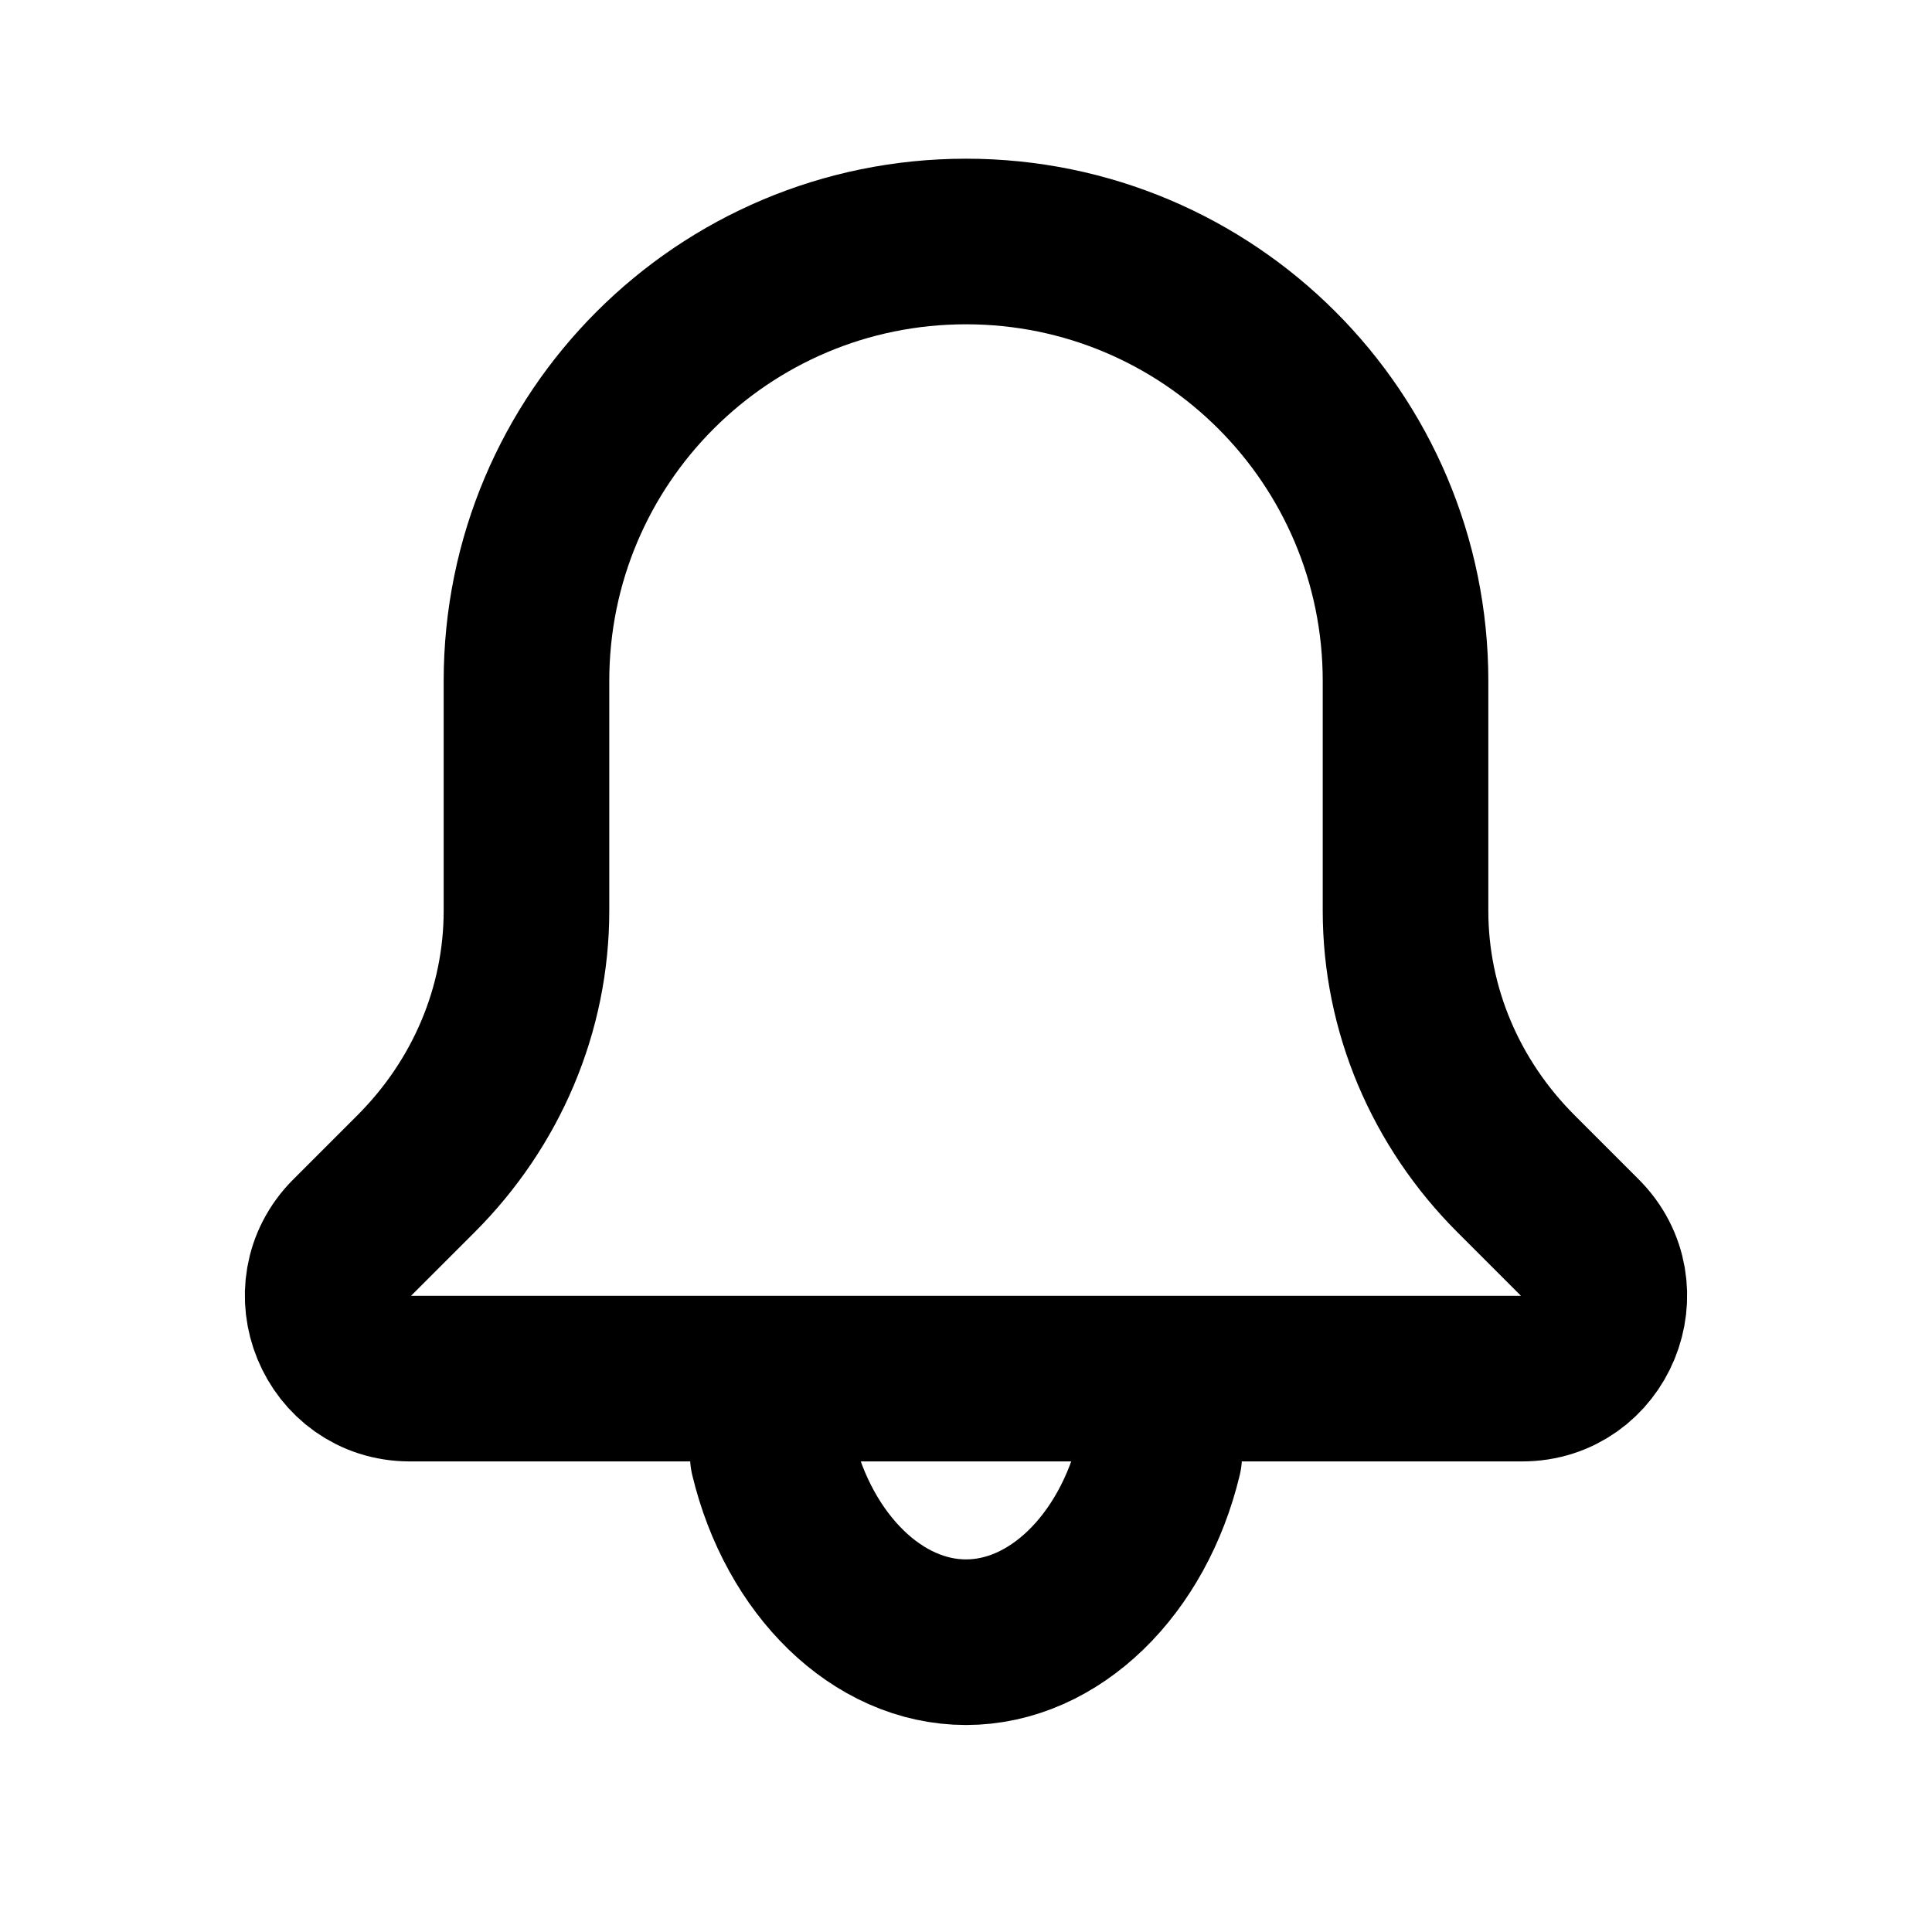
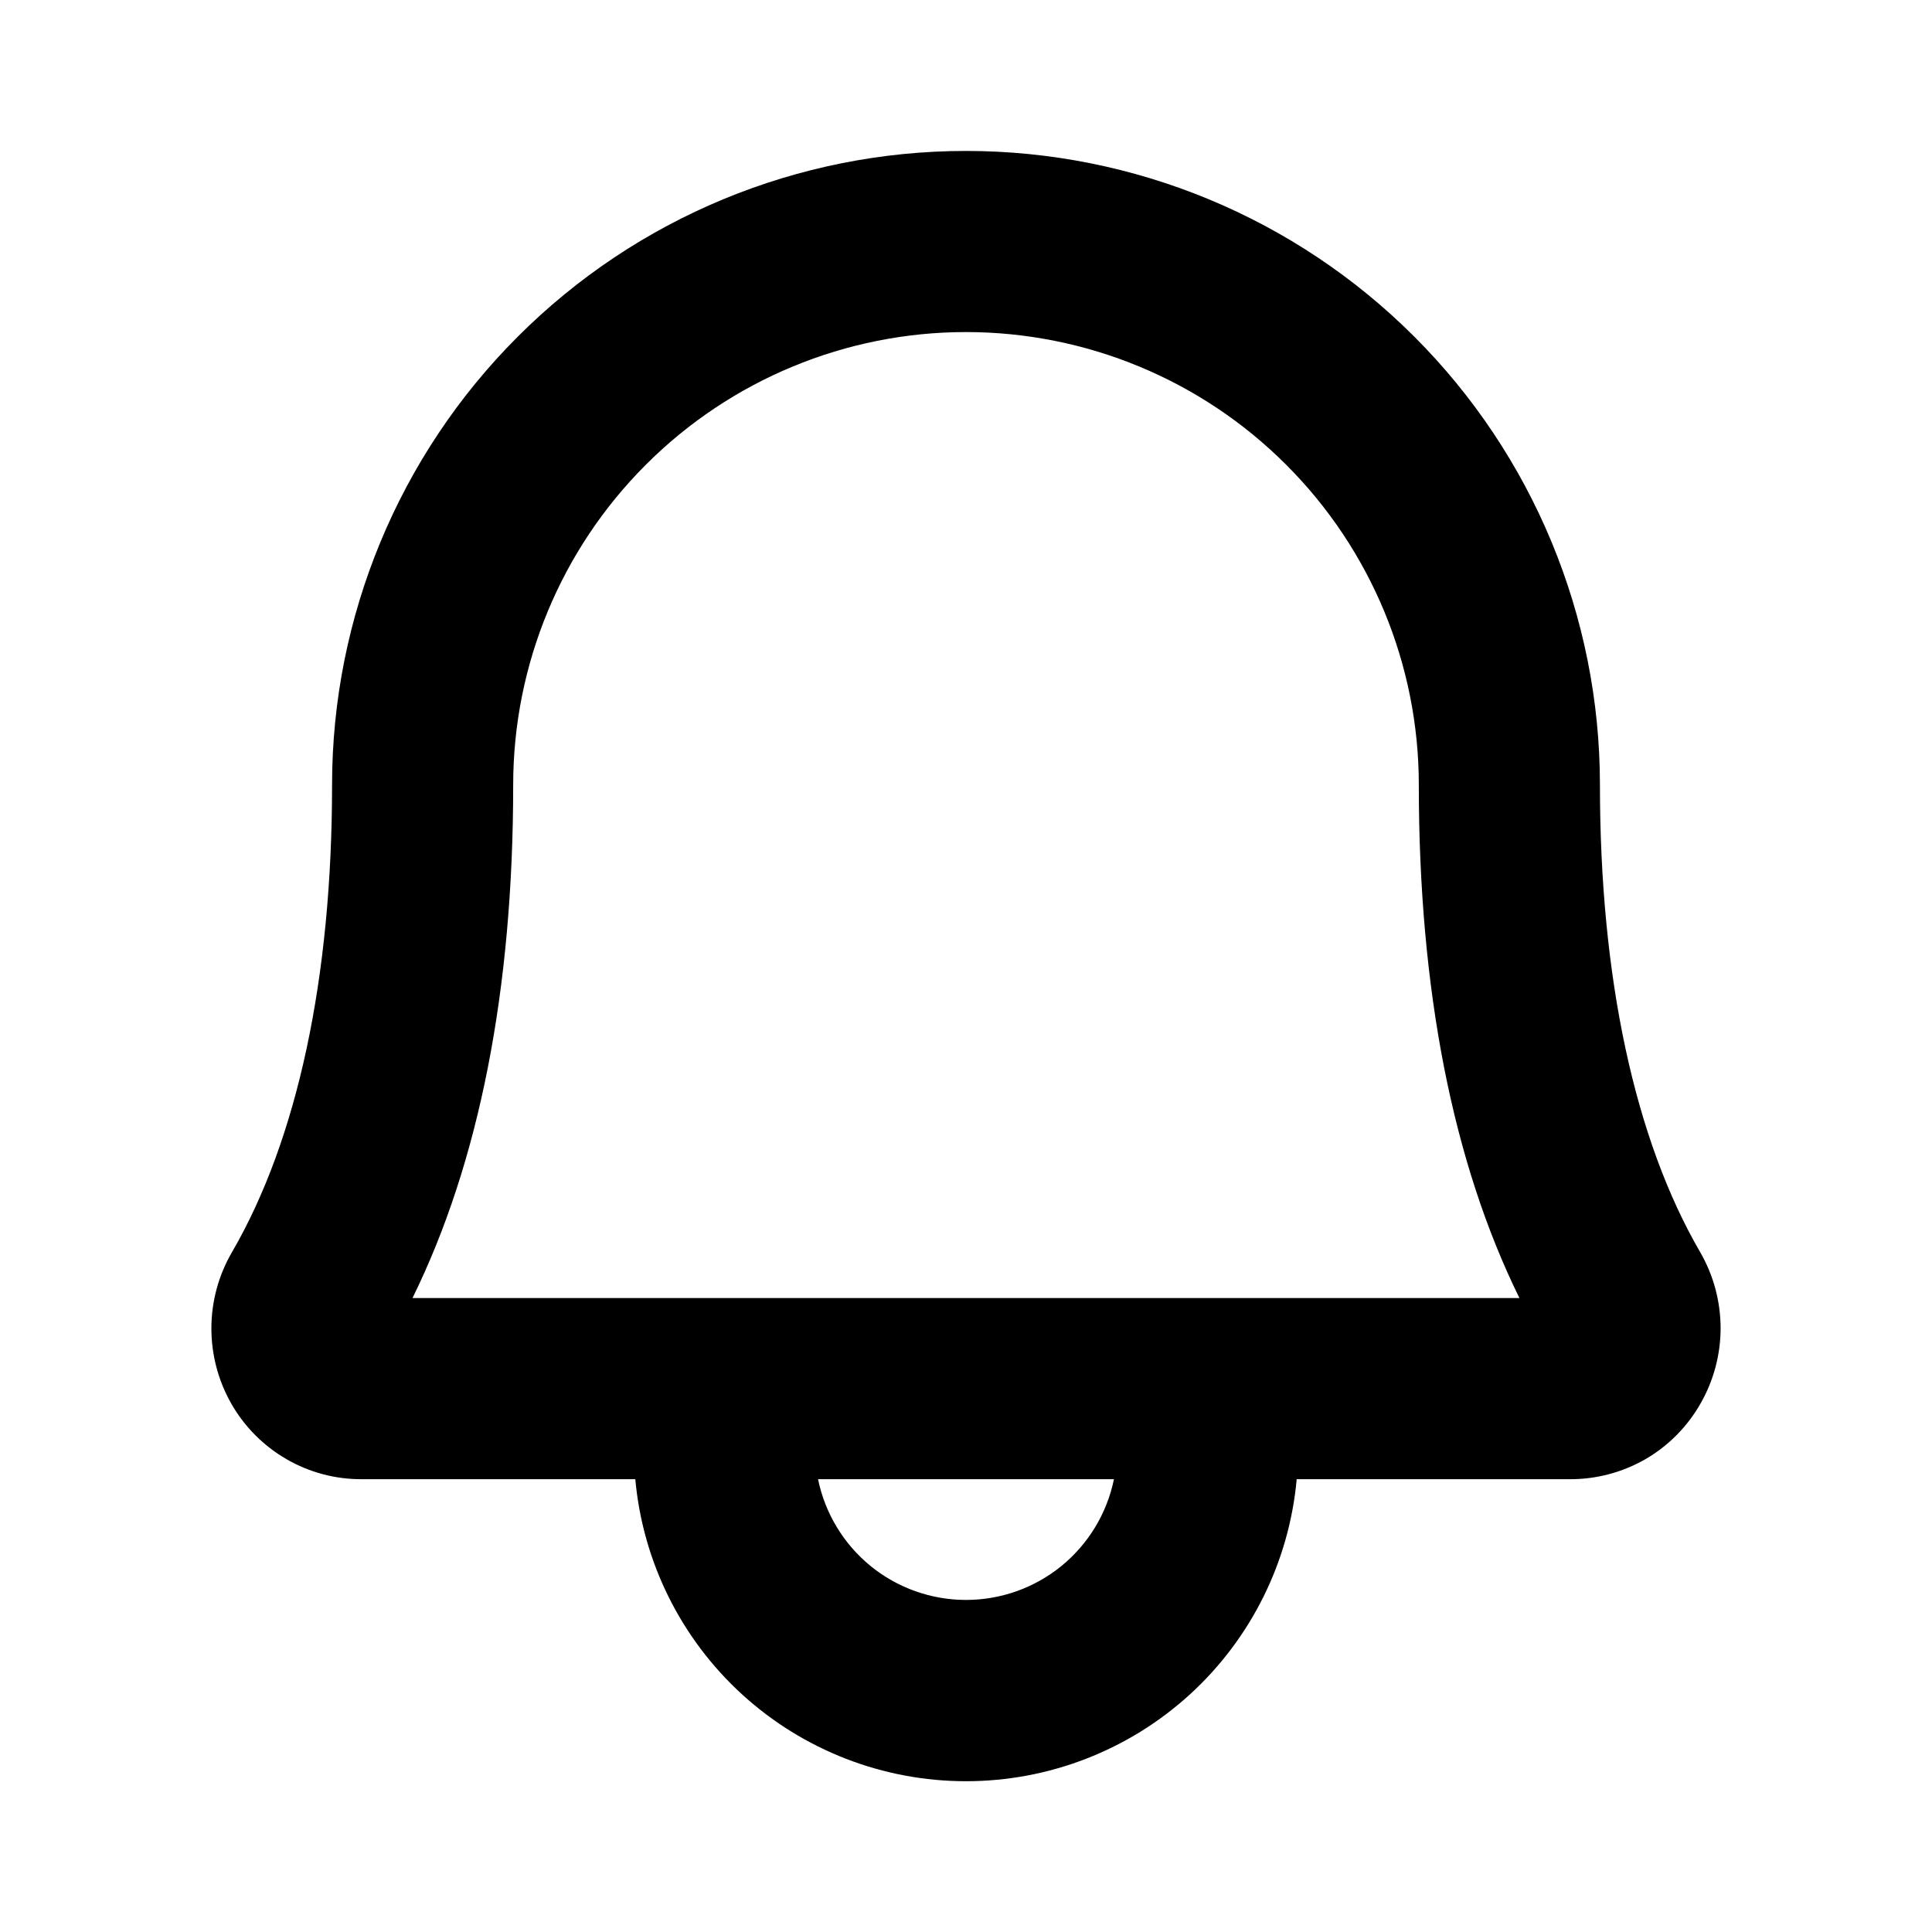
- <svg xmlns="http://www.w3.org/2000/svg" width="28" height="28" viewBox="0 0 28 28" fill="none">
-   <path d="M14 3.5C10.48 3.5 7.63 6.35 7.63 9.87V13.2C7.63 14.63 7.05 15.99 6.03 17.01L5.1 17.94C4.35 18.69 4.88 19.98 5.94 19.98H22.06C23.12 19.98 23.65 18.69 22.9 17.94L21.97 17.01C20.95 15.99 20.37 14.63 20.37 13.2V9.87C20.37 6.35 17.52 3.5 14 3.5Z" stroke="black" stroke-width="2.4" stroke-linecap="round" stroke-linejoin="round" />
-   <path d="M11.2 21.1C11.58 22.68 12.72 23.8 14 23.8C15.28 23.8 16.42 22.68 16.8 21.1" stroke="black" stroke-width="2.4" stroke-linecap="round" />
+ <svg xmlns="http://www.w3.org/2000/svg" width="24" height="24" viewBox="0 0 24 24" fill="none">
+   <g id="Bell">
+     <path id="Vector" d="M21.121 15.556C20.307 14.156 19.875 12.147 19.875 9.75C19.875 7.661 19.045 5.658 17.569 4.182C16.092 2.705 14.089 1.875 12 1.875C9.911 1.875 7.908 2.705 6.432 4.182C4.955 5.658 4.125 7.661 4.125 9.75C4.125 12.148 3.695 14.156 2.881 15.556C2.715 15.841 2.627 16.166 2.626 16.496C2.625 16.826 2.71 17.151 2.874 17.438C3.037 17.724 3.274 17.962 3.56 18.127C3.846 18.292 4.17 18.378 4.5 18.375H7.892C7.985 19.4 8.458 20.354 9.218 21.048C9.978 21.742 10.97 22.127 12 22.127C13.03 22.127 14.022 21.742 14.782 21.048C15.542 20.354 16.015 19.4 16.108 18.375H19.5C19.829 18.377 20.153 18.291 20.439 18.127C20.724 17.962 20.96 17.724 21.123 17.438C21.288 17.151 21.374 16.827 21.374 16.497C21.373 16.166 21.286 15.842 21.121 15.556ZM12 19.875C11.568 19.875 11.149 19.726 10.814 19.453C10.479 19.179 10.249 18.799 10.162 18.375H13.838C13.751 18.799 13.521 19.179 13.186 19.453C12.851 19.726 12.432 19.875 12 19.875ZM5.124 16.125C5.954 14.438 6.375 12.294 6.375 9.75C6.375 8.258 6.968 6.827 8.023 5.773C9.077 4.718 10.508 4.125 12 4.125C13.492 4.125 14.923 4.718 15.977 5.773C17.032 6.827 17.625 8.258 17.625 9.75C17.625 12.293 18.045 14.438 18.875 16.125H5.124Z" fill="black" />
+   </g>
</svg>
